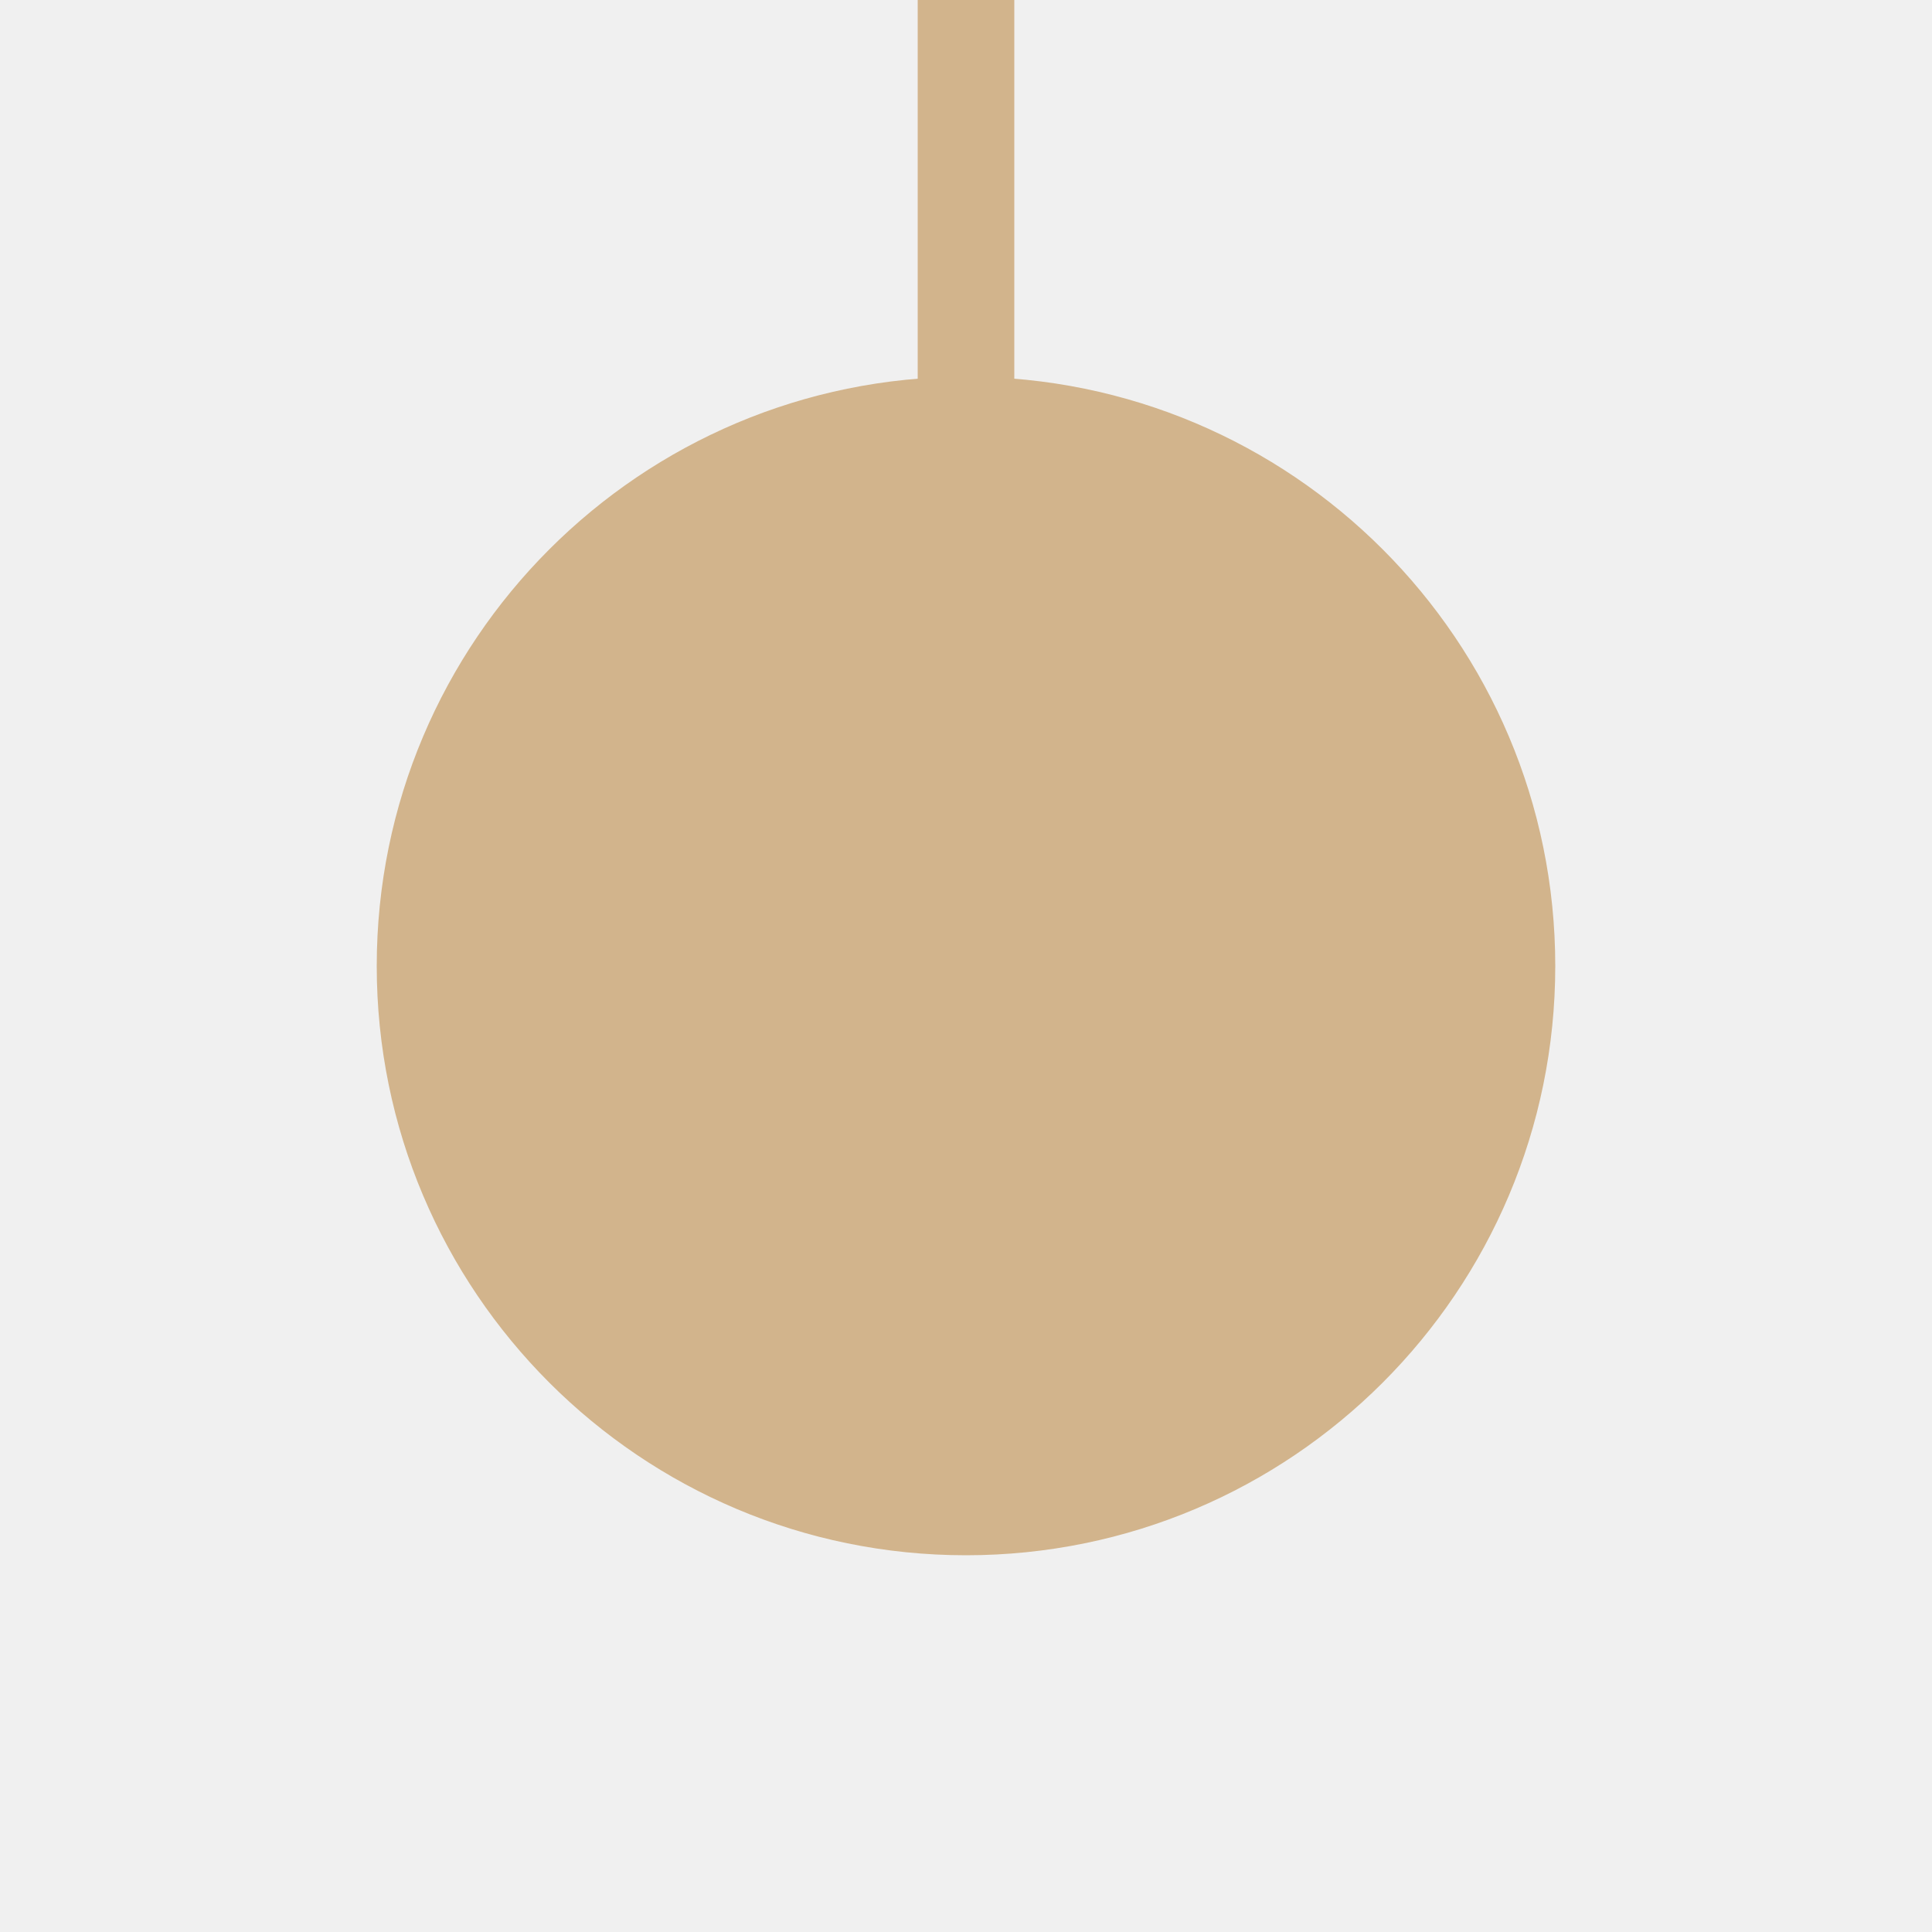
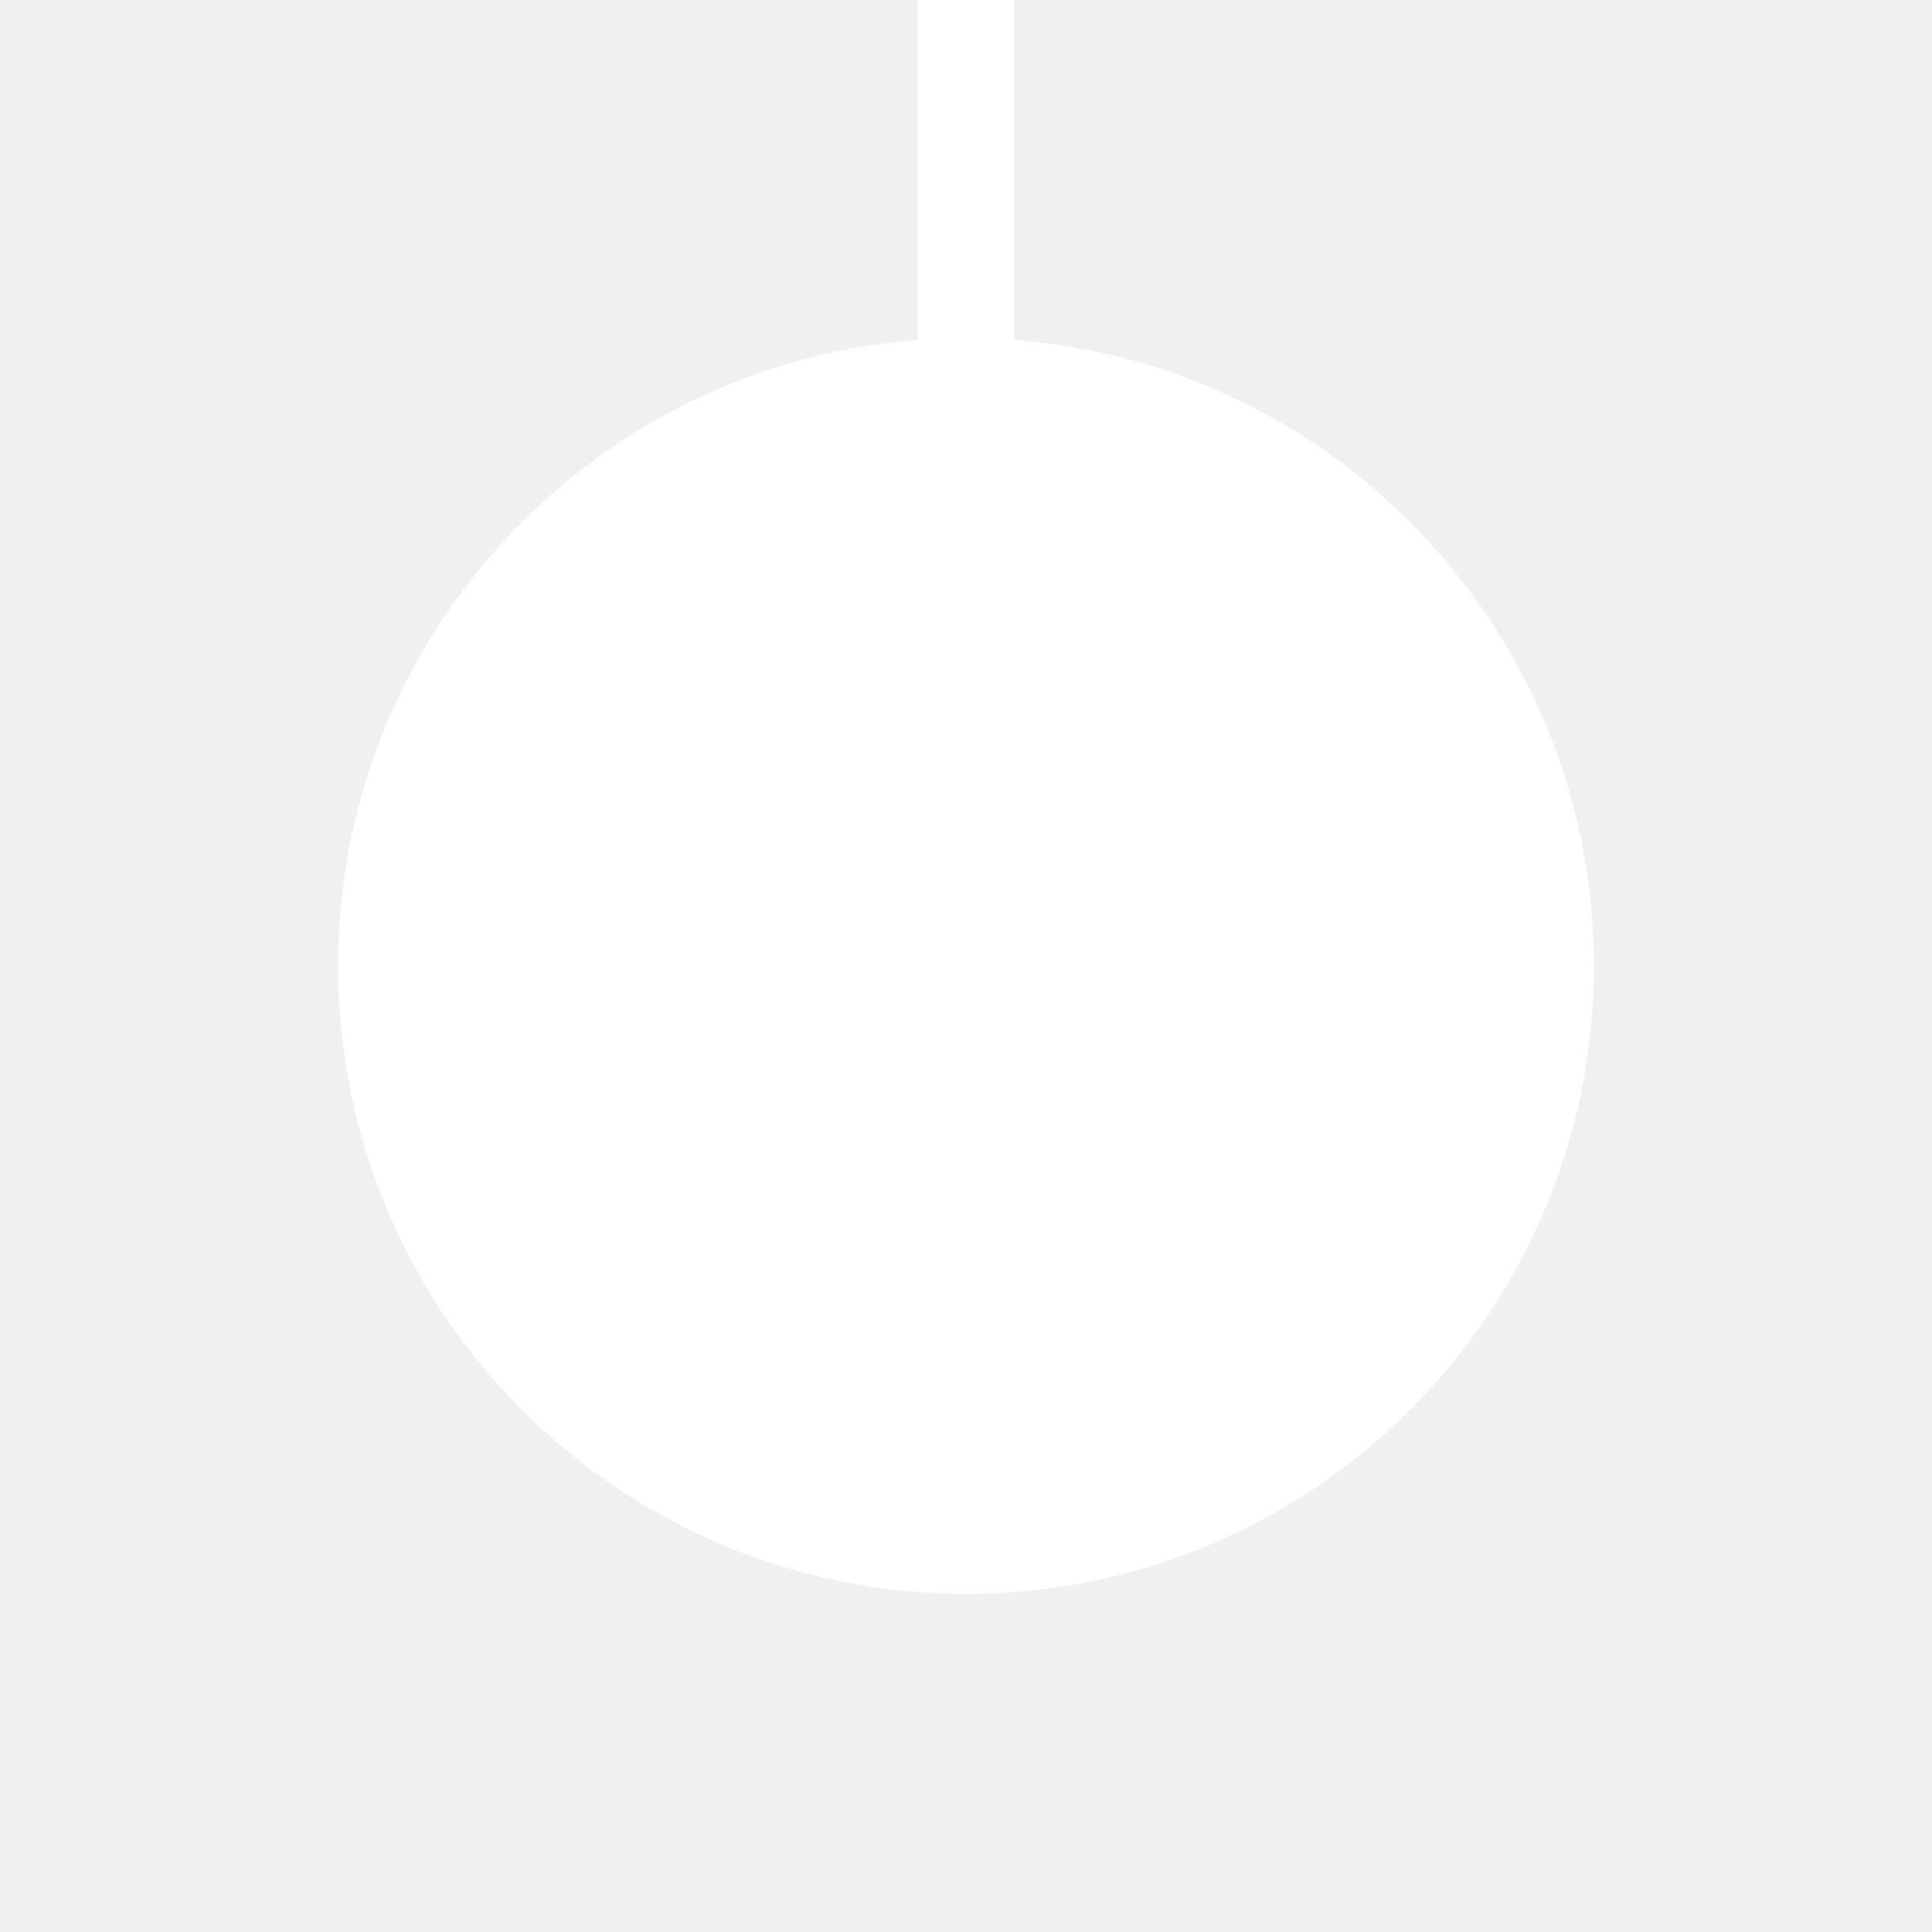
<svg xmlns="http://www.w3.org/2000/svg" version="1.1" viewBox="0 0 100 100">
-   <circle cx="50" cy="50" r="30" stroke="Tan" fill="Tan" />
-   <line x1="50" y1="20" x2="50" y2="0" stroke="Tan" stroke-width="5" />
+   <g fill="#ffffff" stroke="#ffffff" stroke-width="5">
+     <circle cx="50" cy="50" r="30" />
+     <line x1="50" y1="20" x2="50" y2="0" />
+   </g>
</svg>
